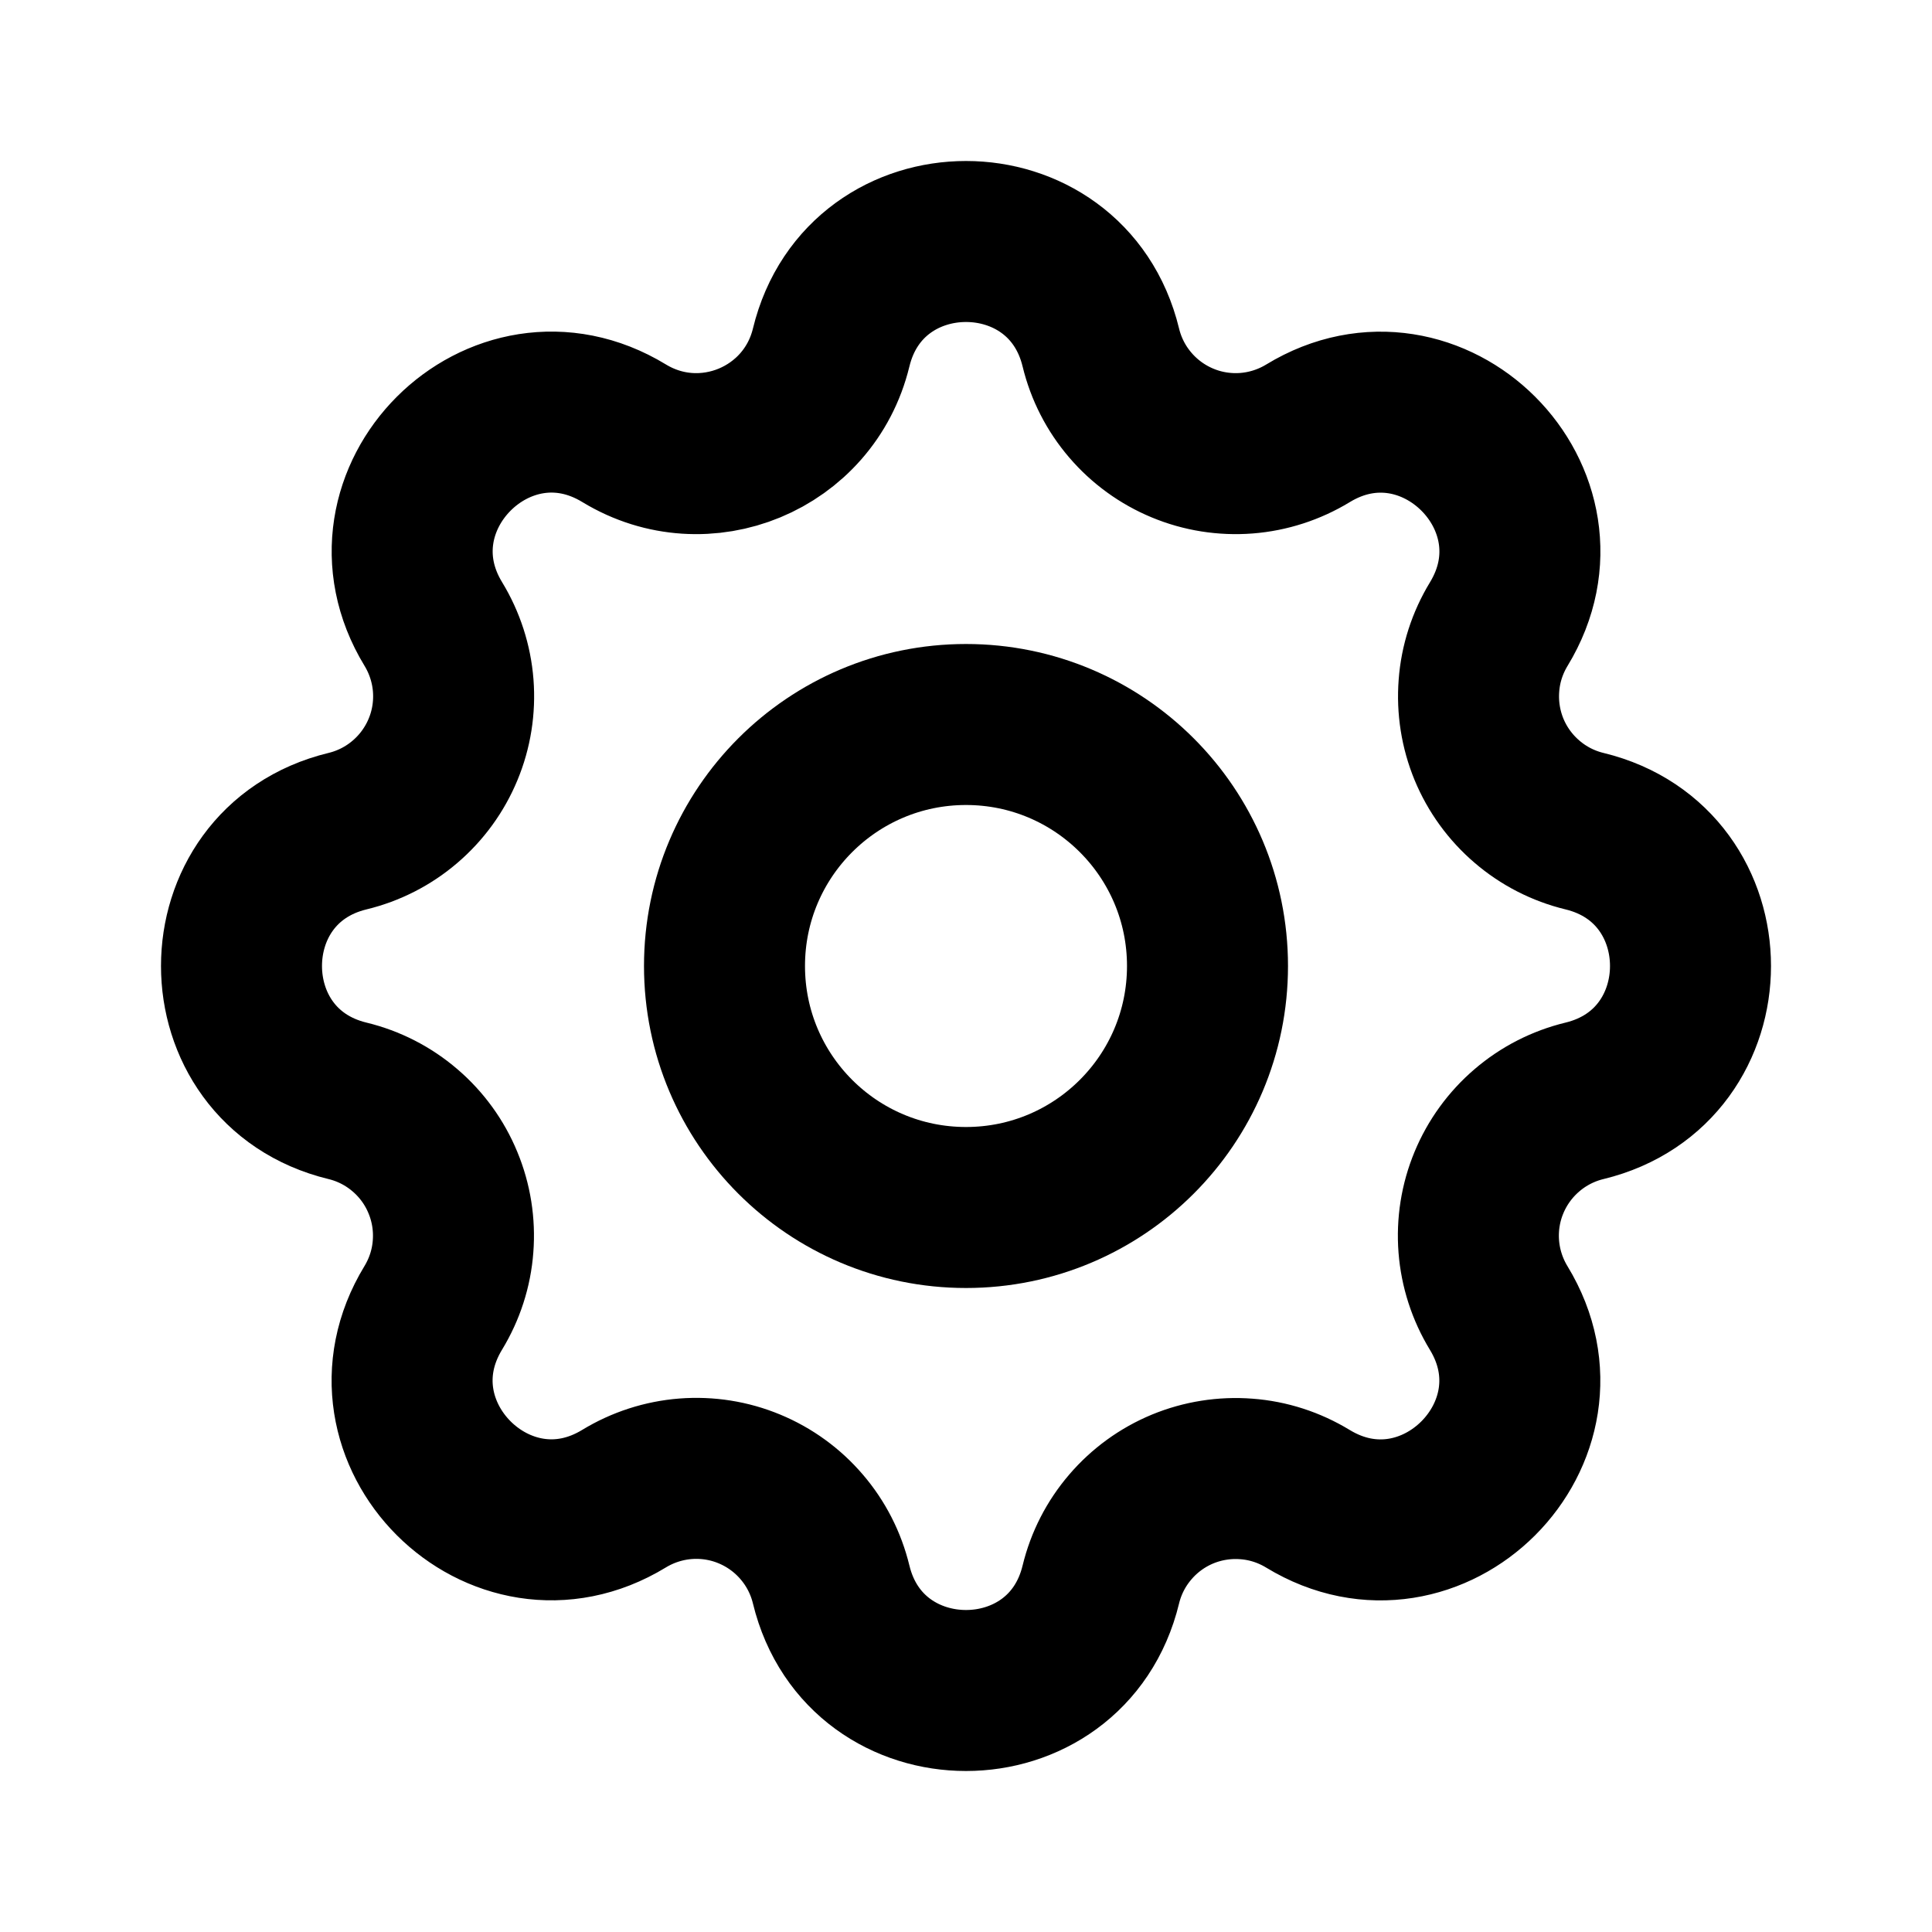
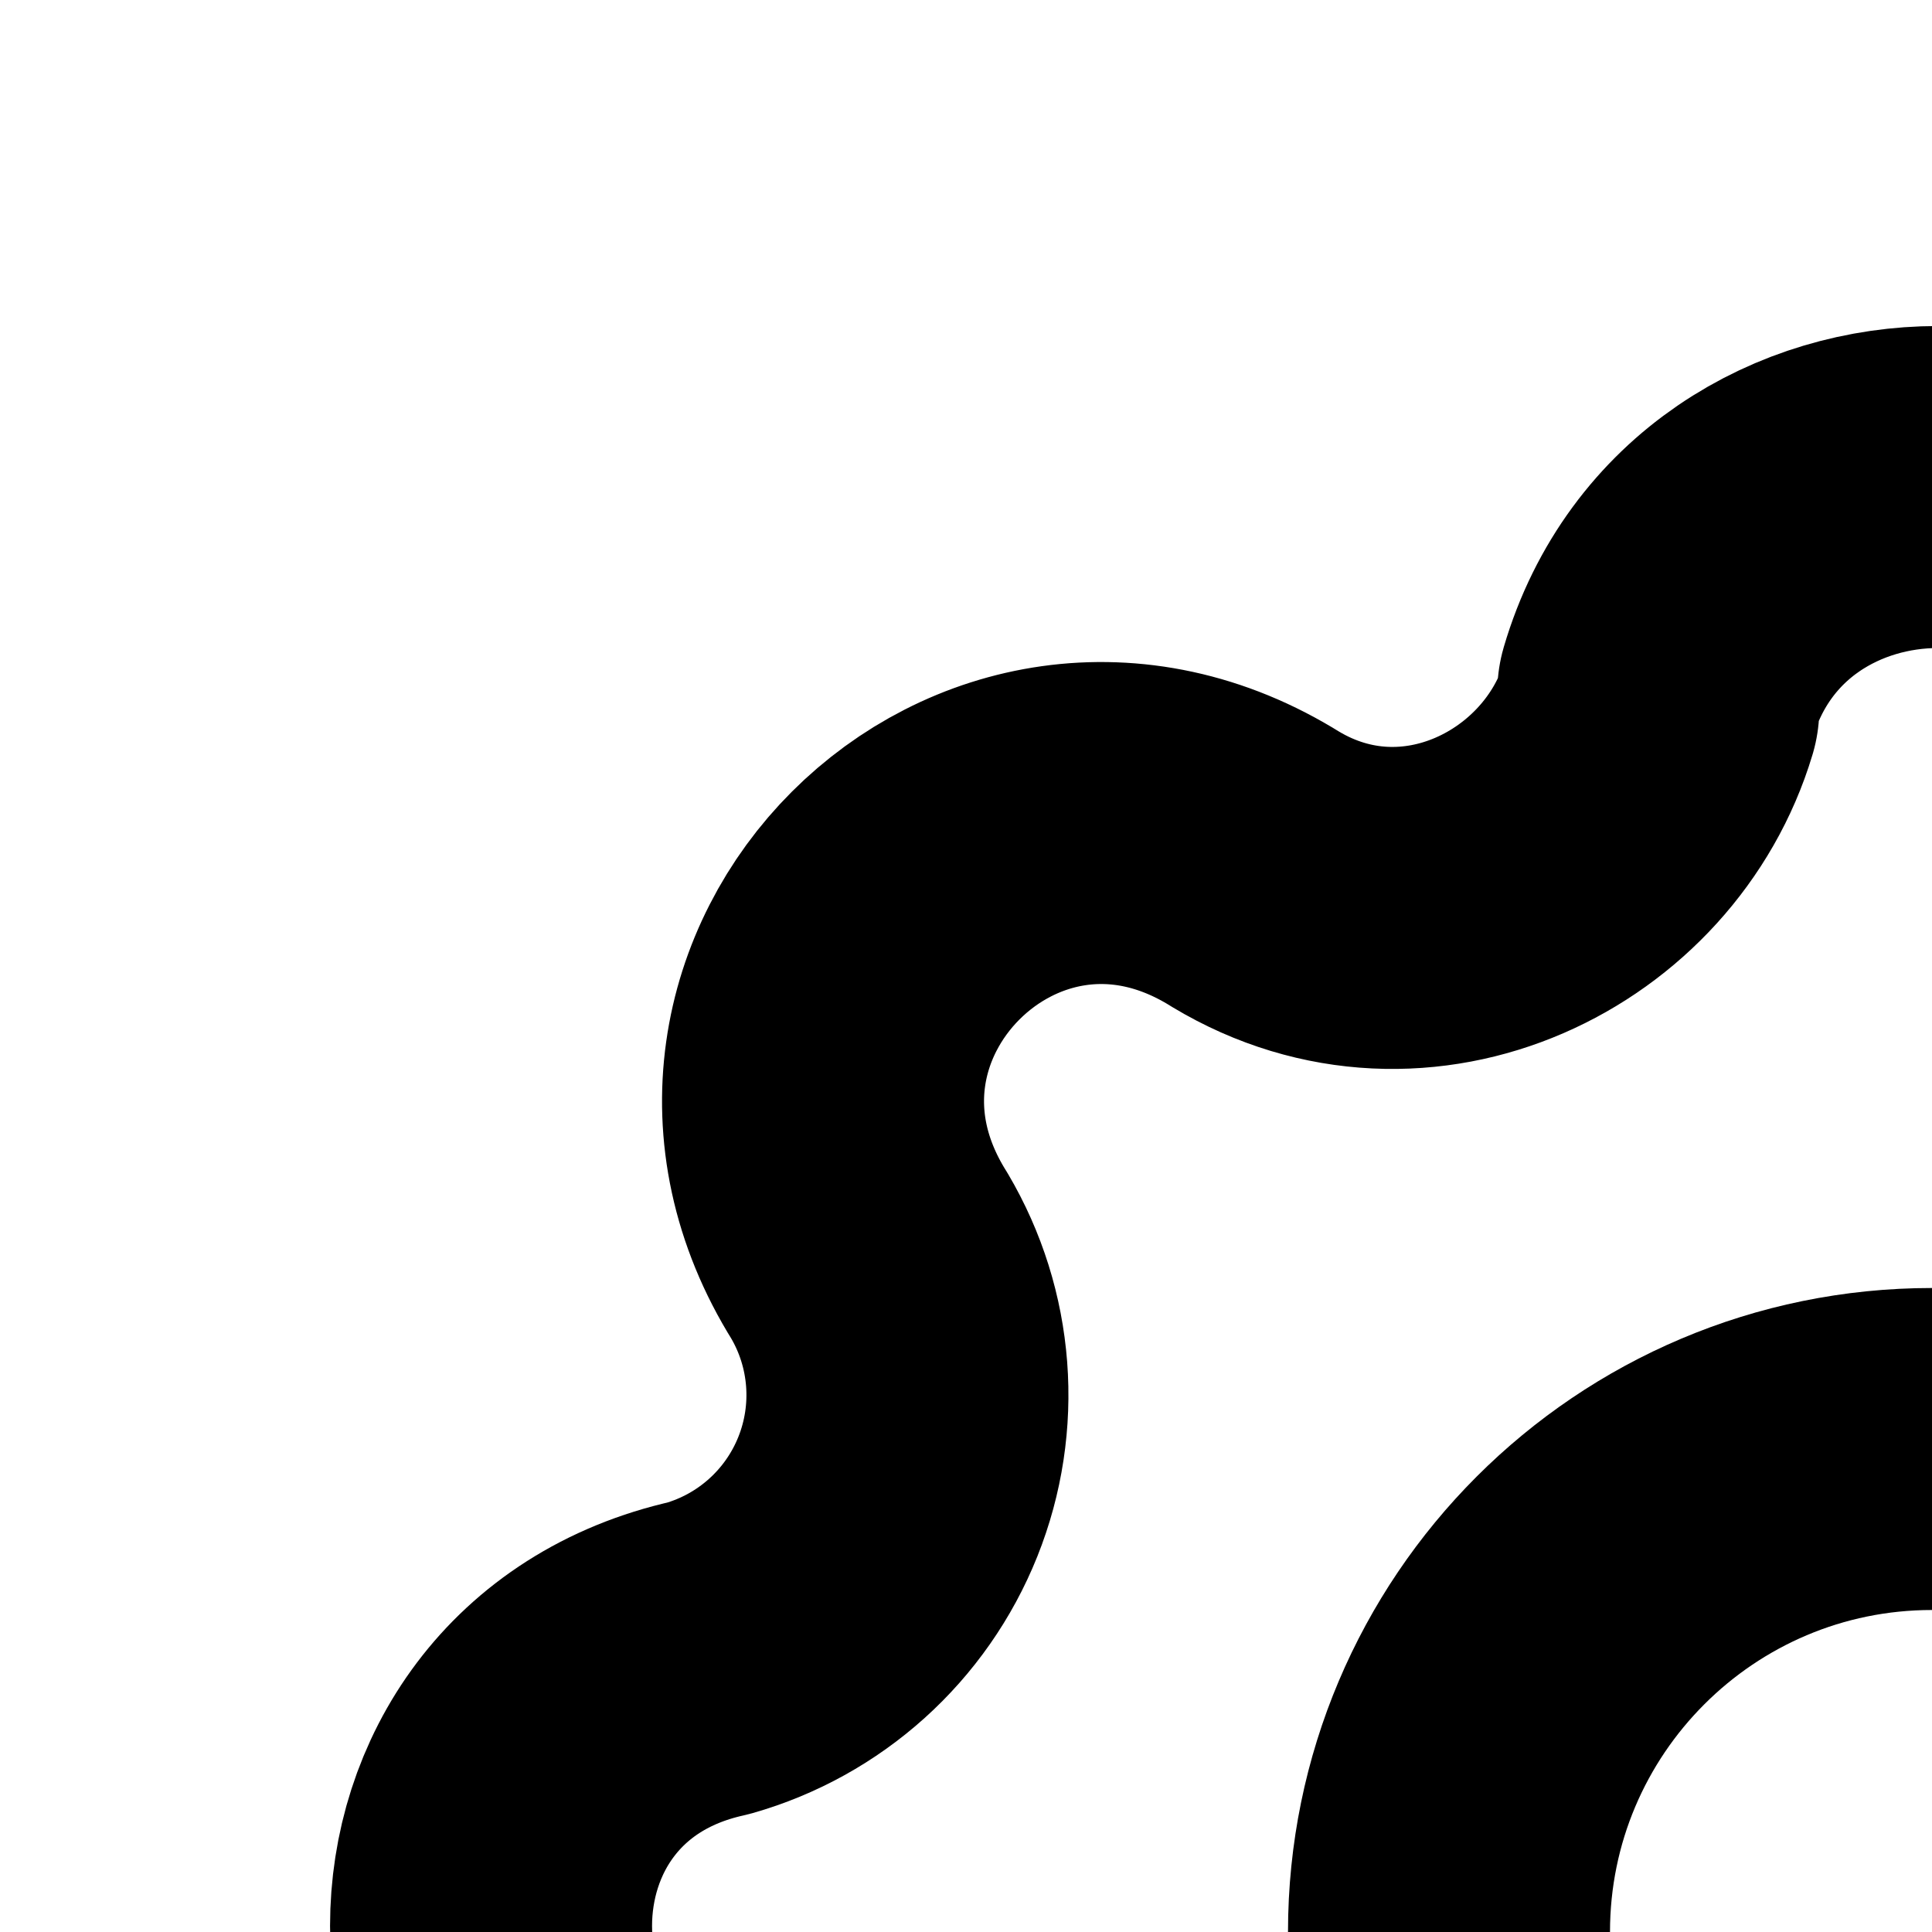
- <svg xmlns="http://www.w3.org/2000/svg" width="1em" height="1em" viewBox="0 0 24 24" fill="none">
-   <path d="M10.325 4.317C10.751 2.561 13.249 2.561 13.675 4.317C13.739 4.581 13.864 4.826 14.041 5.032C14.217 5.238 14.44 5.4 14.691 5.504C14.941 5.608 15.213 5.651 15.484 5.63C15.754 5.609 16.016 5.524 16.248 5.383C17.791 4.443 19.558 6.209 18.618 7.753C18.477 7.985 18.392 8.246 18.372 8.517C18.351 8.787 18.394 9.059 18.497 9.309C18.601 9.56 18.763 9.783 18.969 9.959C19.175 10.136 19.419 10.261 19.683 10.325C21.439 10.751 21.439 13.249 19.683 13.675C19.419 13.739 19.174 13.864 18.968 14.041C18.762 14.217 18.6 14.44 18.496 14.691C18.392 14.941 18.349 15.213 18.37 15.484C18.391 15.754 18.476 16.016 18.617 16.248C19.557 17.791 17.791 19.558 16.247 18.618C16.015 18.477 15.754 18.392 15.483 18.372C15.213 18.351 14.941 18.394 14.691 18.497C14.44 18.601 14.217 18.763 14.041 18.969C13.864 19.175 13.739 19.419 13.675 19.683C13.249 21.439 10.751 21.439 10.325 19.683C10.261 19.419 10.136 19.174 9.959 18.968C9.783 18.762 9.56 18.6 9.309 18.496C9.059 18.392 8.787 18.349 8.516 18.37C8.246 18.391 7.984 18.476 7.752 18.617C6.209 19.557 4.442 17.791 5.382 16.247C5.523 16.015 5.608 15.754 5.628 15.483C5.649 15.213 5.606 14.941 5.502 14.691C5.399 14.44 5.237 14.217 5.031 14.041C4.825 13.864 4.581 13.739 4.317 13.675C2.561 13.249 2.561 10.751 4.317 10.325C4.581 10.261 4.826 10.136 5.032 9.959C5.238 9.783 5.4 9.56 5.504 9.309C5.608 9.059 5.651 8.787 5.63 8.516C5.609 8.246 5.524 7.984 5.383 7.752C4.443 6.209 6.209 4.442 7.753 5.382C8.753 5.99 10.049 5.452 10.325 4.317Z" stroke="currentColor" stroke-width="2" stroke-linecap="round" stroke-linejoin="round" />
-   <path d="M12 15C13.657 15 15 13.657 15 12C15 10.343 13.657 9 12 9C10.343 9 9 10.343 9 12C9 13.657 10.343 15 12 15Z" stroke="currentColor" stroke-width="2" stroke-linecap="round" stroke-linejoin="round" />
+ <svg xmlns="http://www.w3.org/2000/svg" width="1em" height="1em" fill="none">
+   <path stroke="currentColor" stroke-linecap="round" stroke-linejoin="round" stroke-width="2" d="M10.3 4.3c.5-1.7 3-1.7 3.4 0a1.7 1.7 0 0 0 2.5 1c1.6-.9 3.4 1 2.4 2.5a1.7 1.7 0 0 0 1 2.5c1.8.5 1.8 3 0 3.4a1.7 1.7 0 0 0-1 2.5c1 1.6-.8 3.4-2.4 2.4a1.7 1.7 0 0 0-2.5 1c-.5 1.8-3 1.8-3.4 0a1.7 1.7 0 0 0-2.5-1c-1.6 1-3.4-.8-2.4-2.4a1.7 1.7 0 0 0-1-2.5c-1.8-.5-1.8-3 0-3.4a1.7 1.7 0 0 0 1-2.5c-1-1.6.8-3.4 2.4-2.4 1 .6 2.2 0 2.5-1Z" />
+   <path stroke="currentColor" stroke-linecap="round" stroke-linejoin="round" stroke-width="2" d="M12 15a3 3 0 1 0 0-6 3 3 0 0 0 0 6Z" />
</svg>
